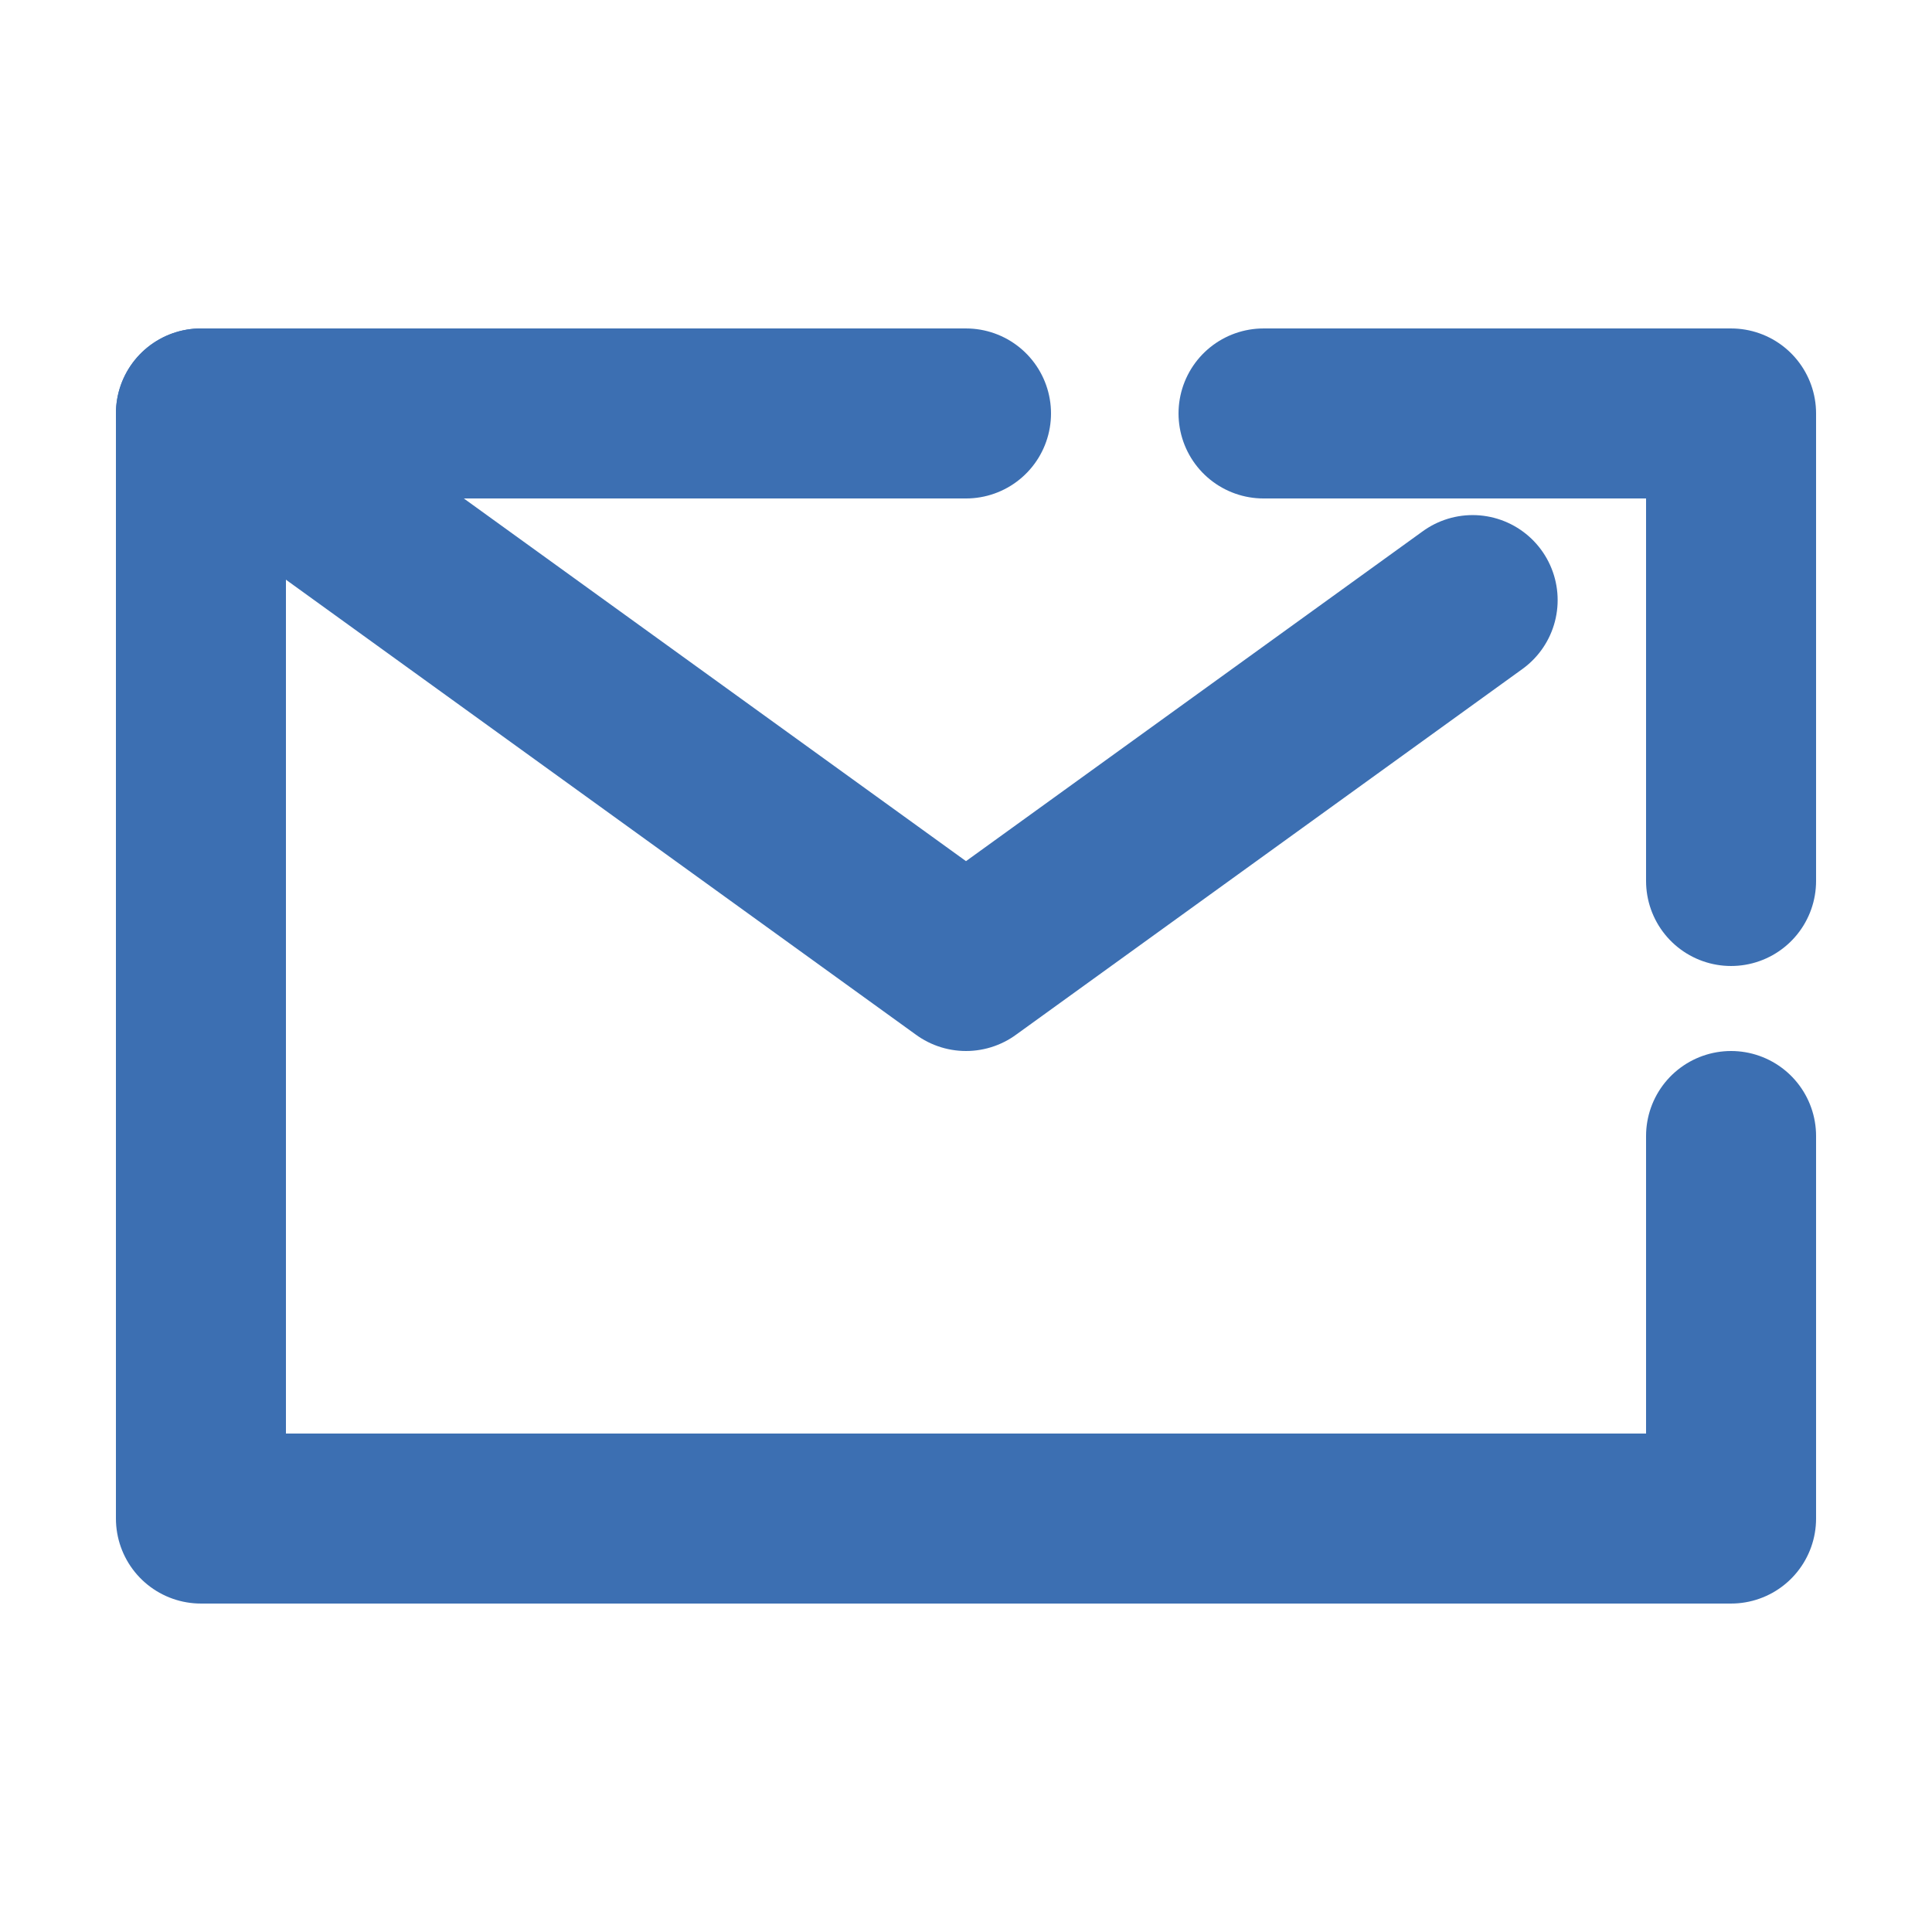
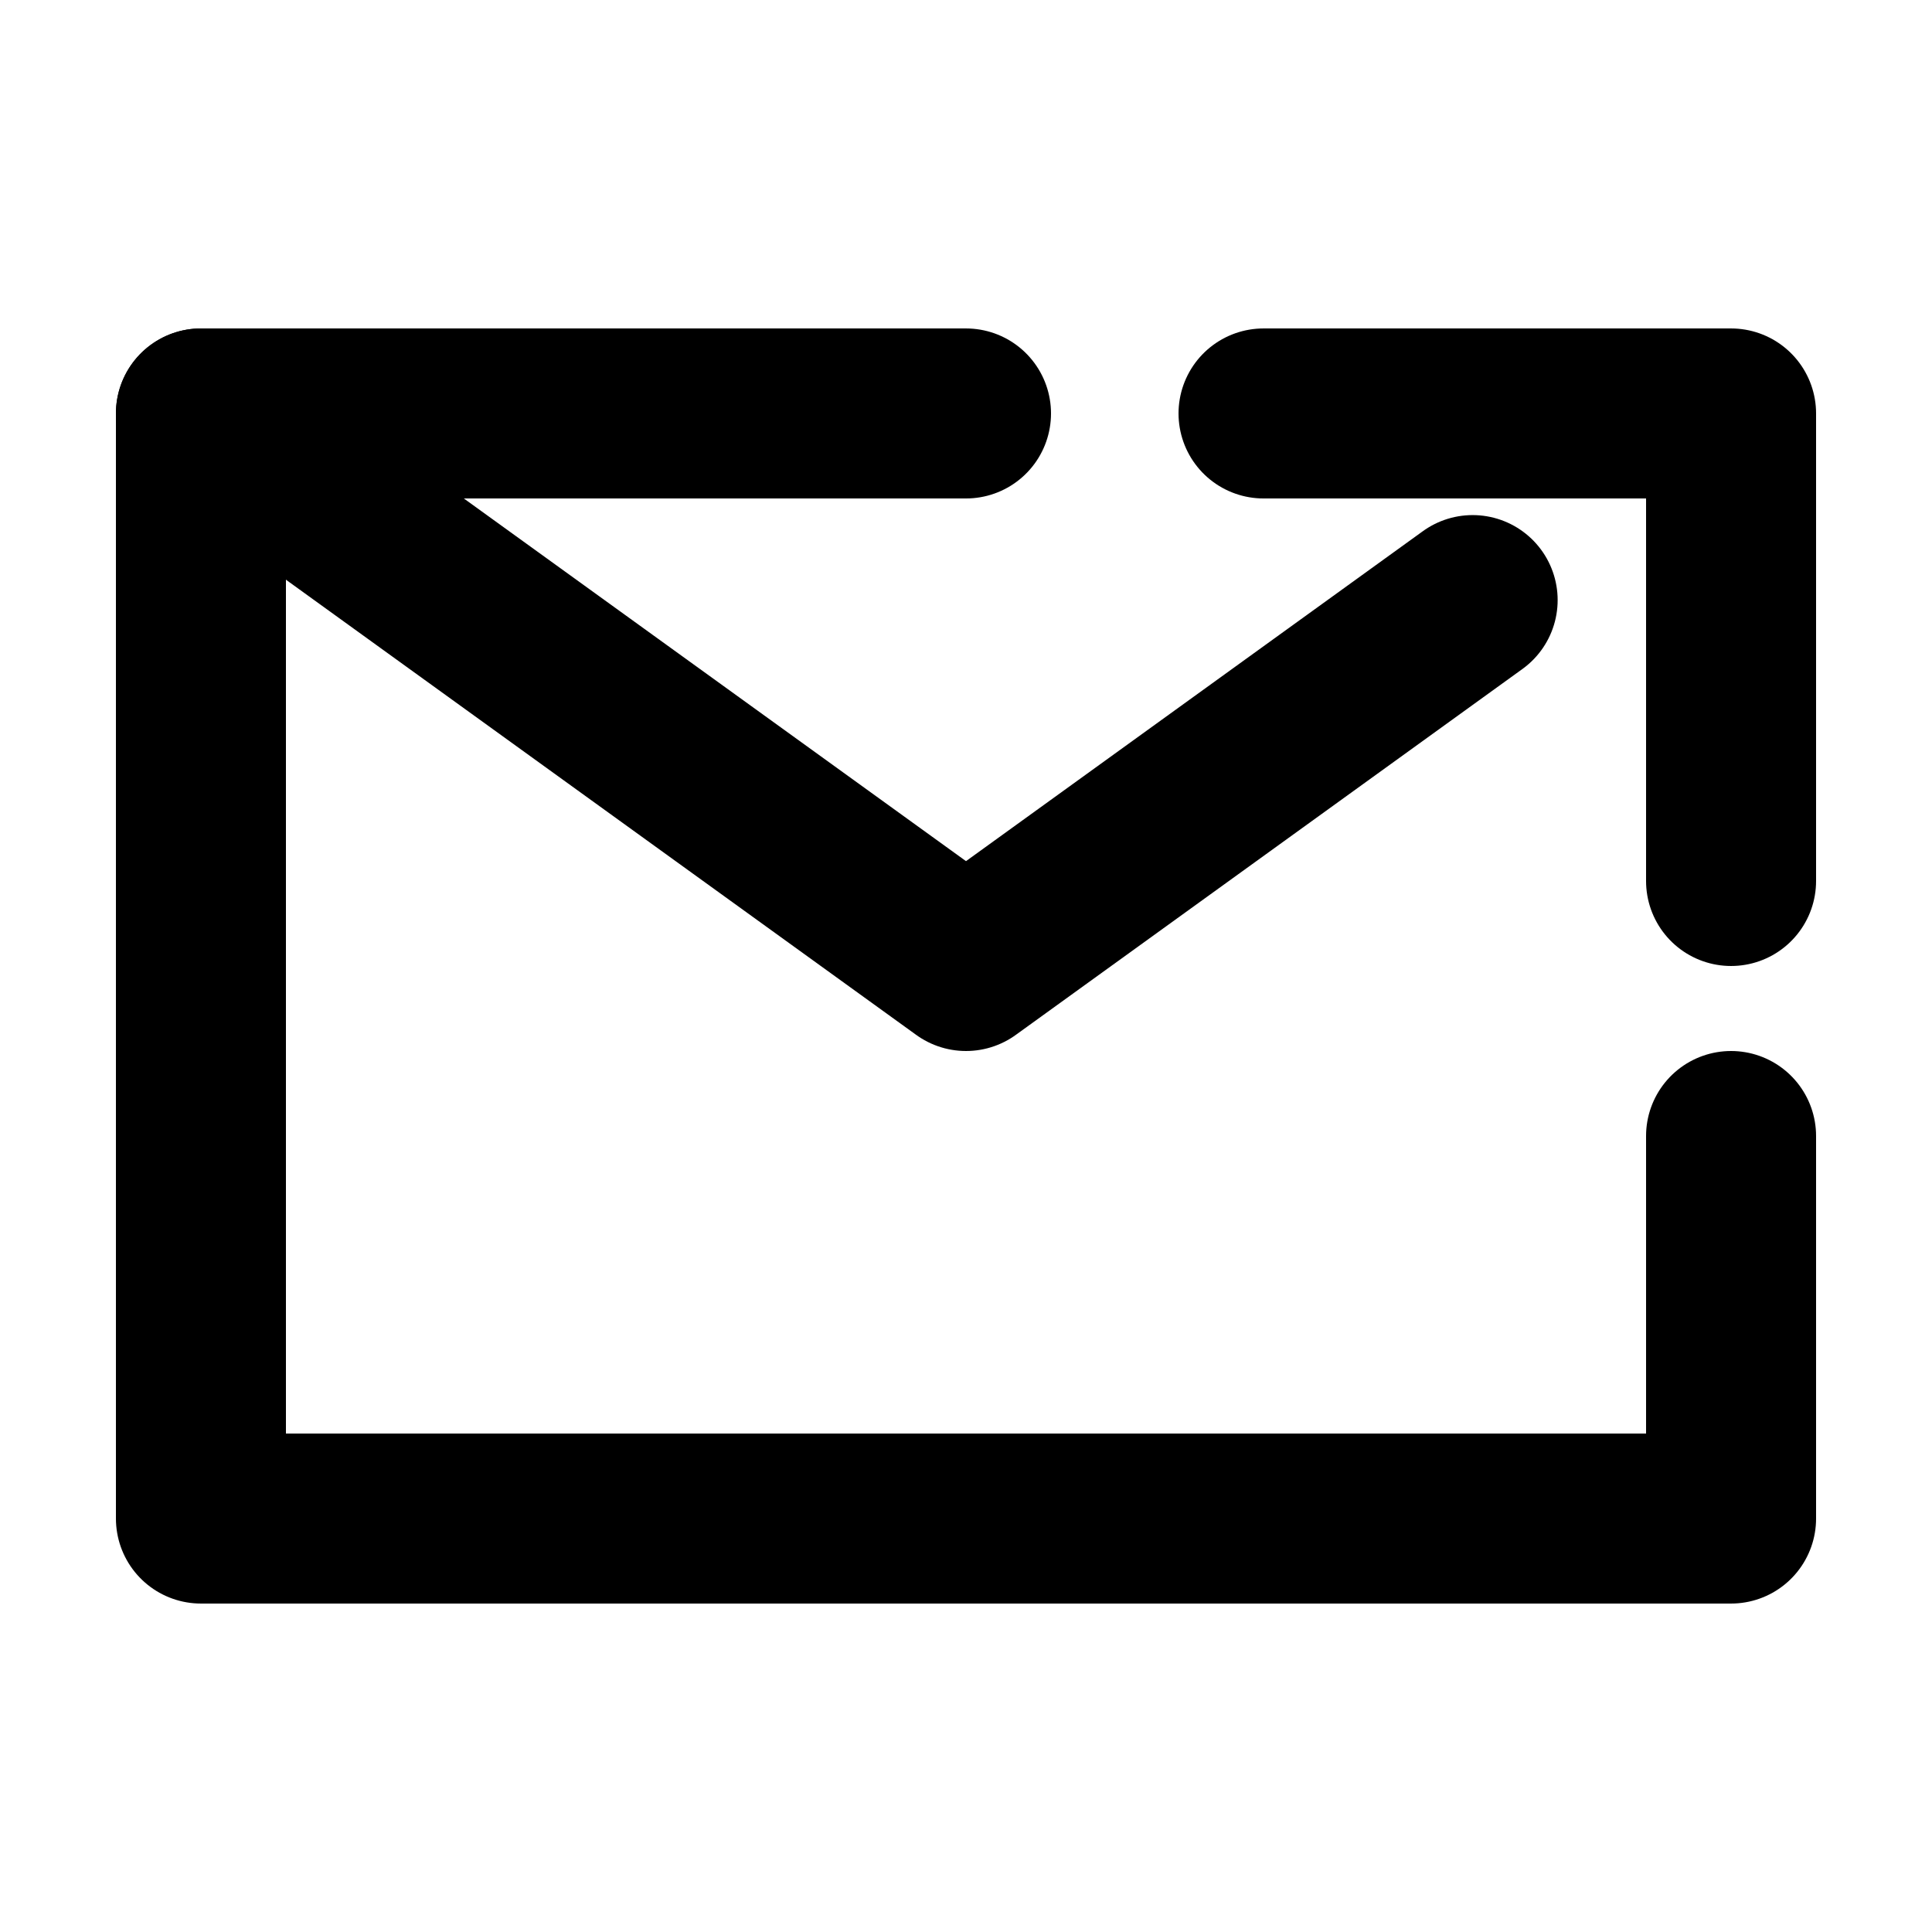
<svg xmlns="http://www.w3.org/2000/svg" width="1024" height="1024" viewBox="0 0 1024 1024" fill="none">
-   <g stroke="#3C6FB2" stroke-width="90.11" stroke-linecap="round" stroke-linejoin="round" fill="none">
+   <g stroke="#000000" stroke-width="90.11" stroke-linecap="round" stroke-linejoin="round" fill="none">
    <path d="M 512.00 219.14 L 106.50 219.14 L 106.50 804.86 L 917.50 804.86 L 917.50 602.11" />
    <path d="M 669.70 219.14 L 917.50 219.14 L 917.50 466.94" />
    <path d="M 106.50 219.14 L 512.00 512.00 L 780.53 318.06" />
  </g>
</svg>
